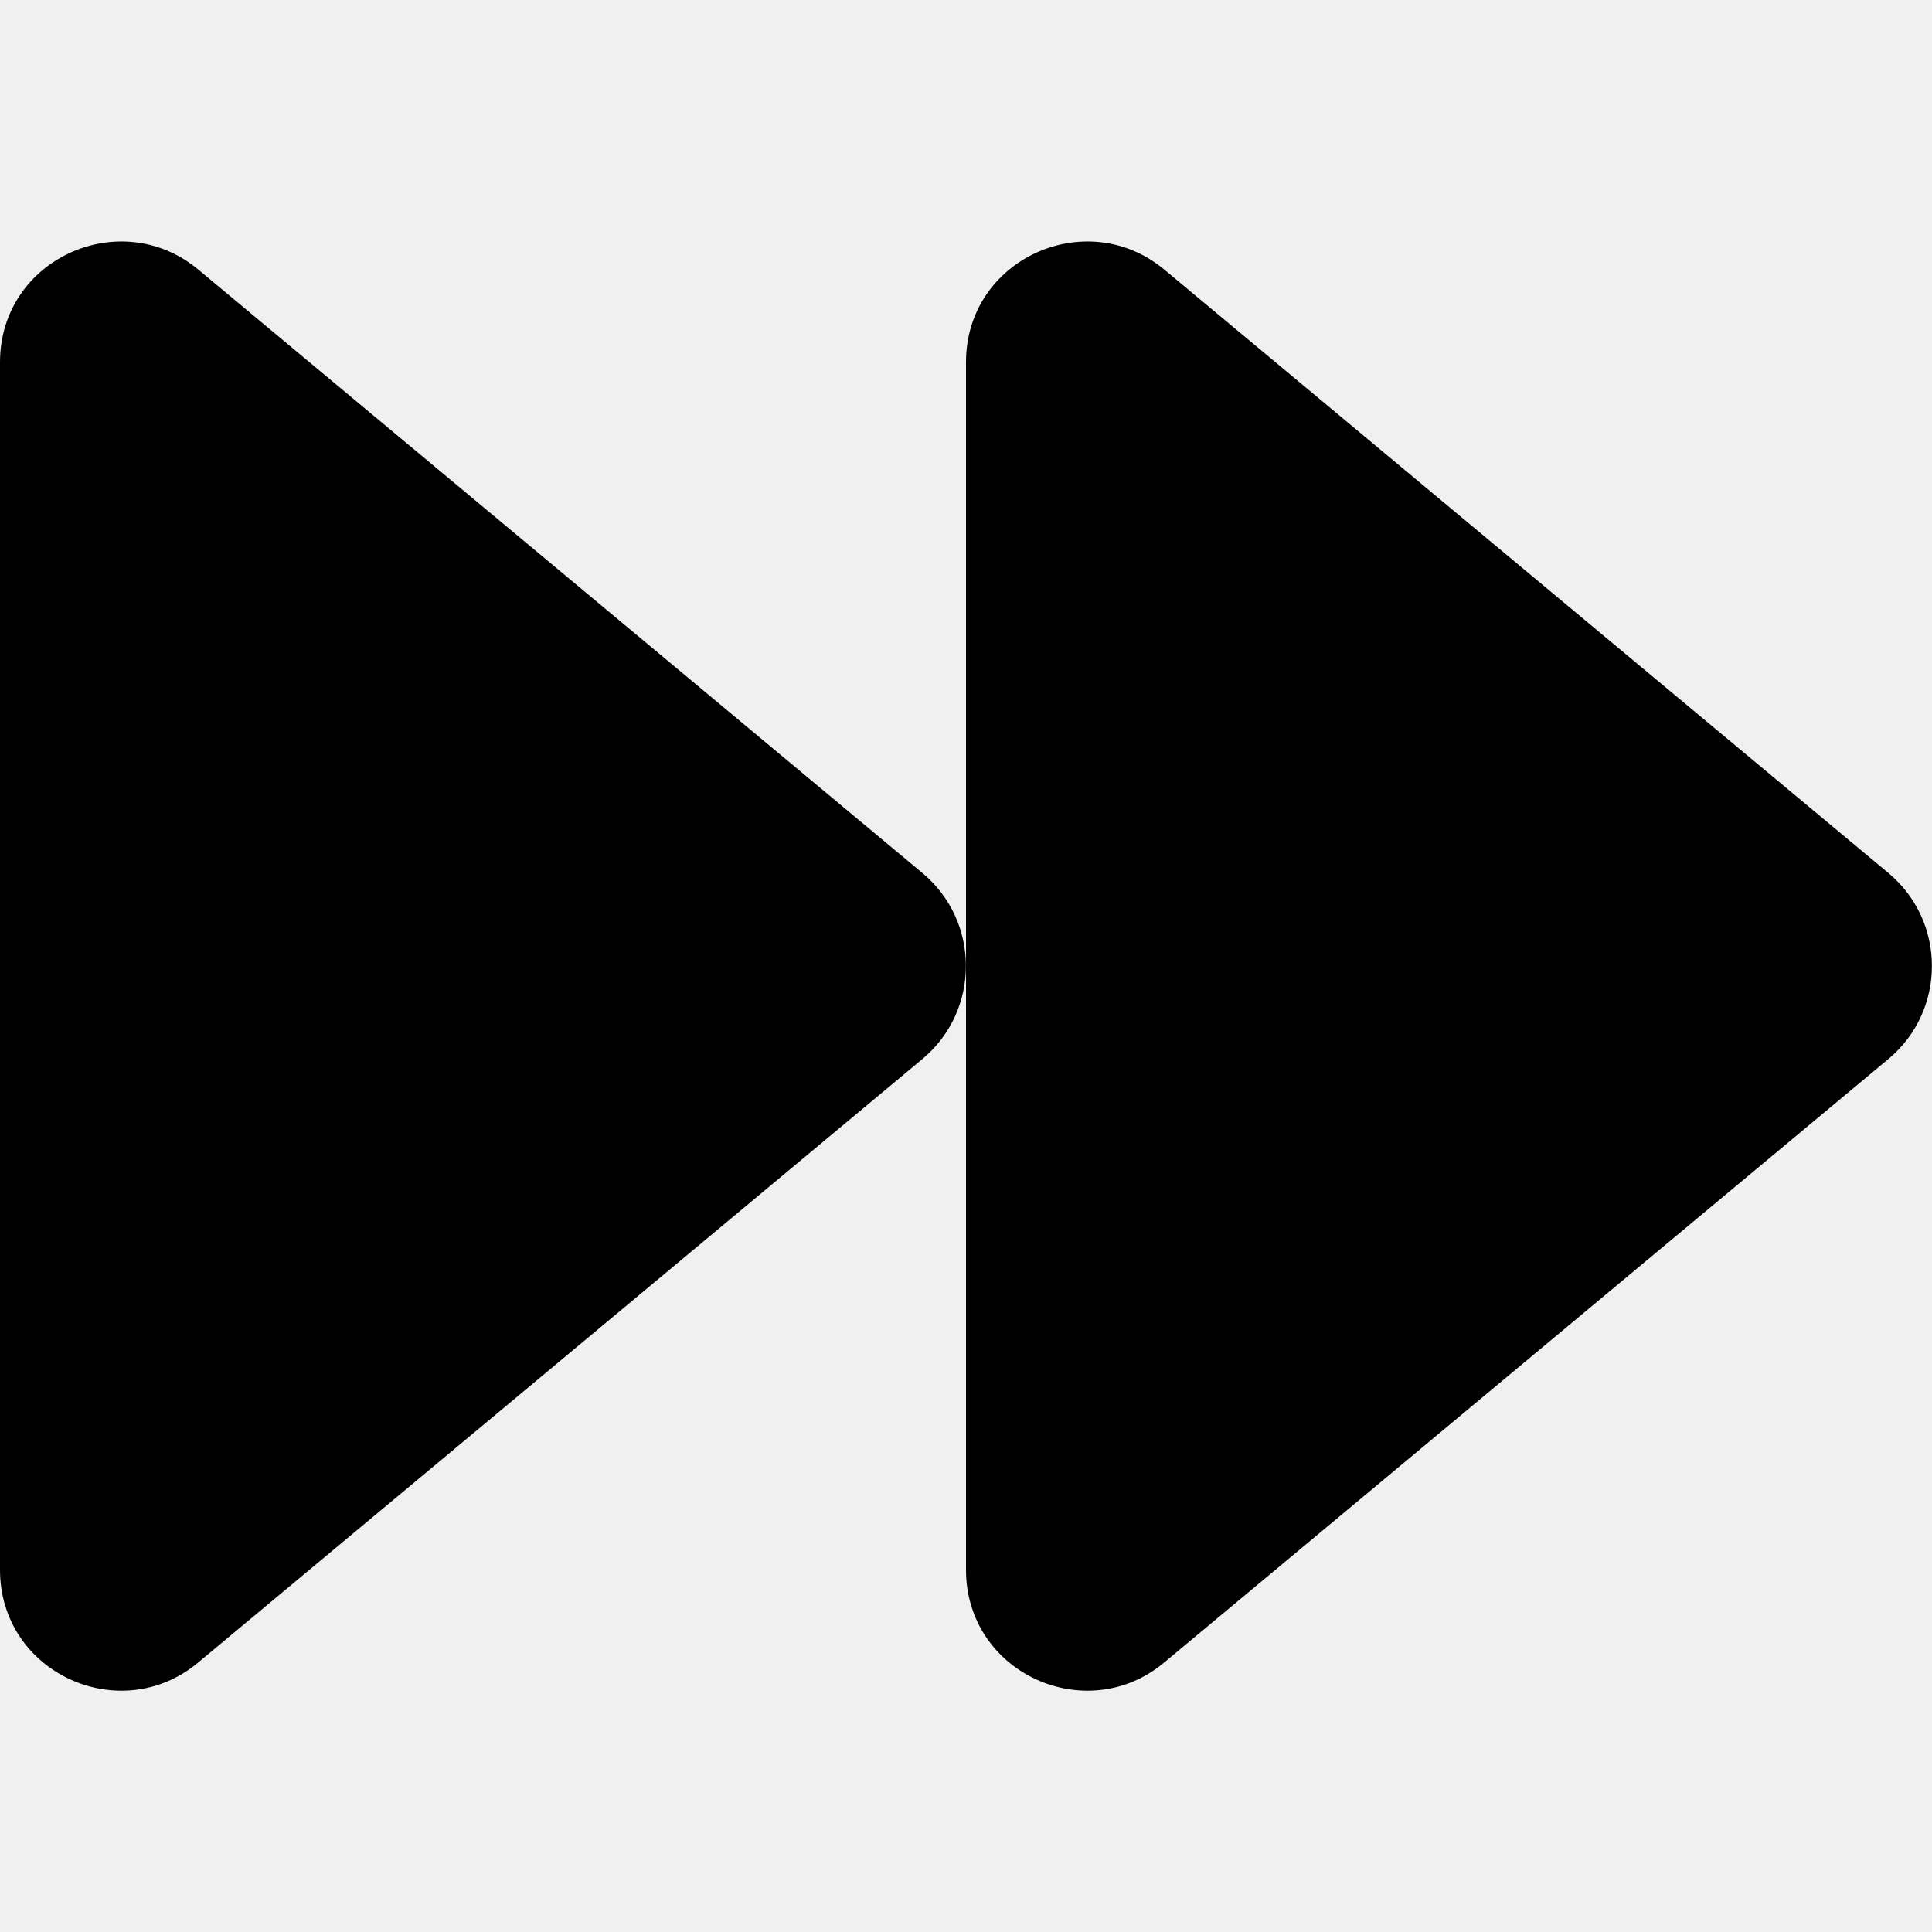
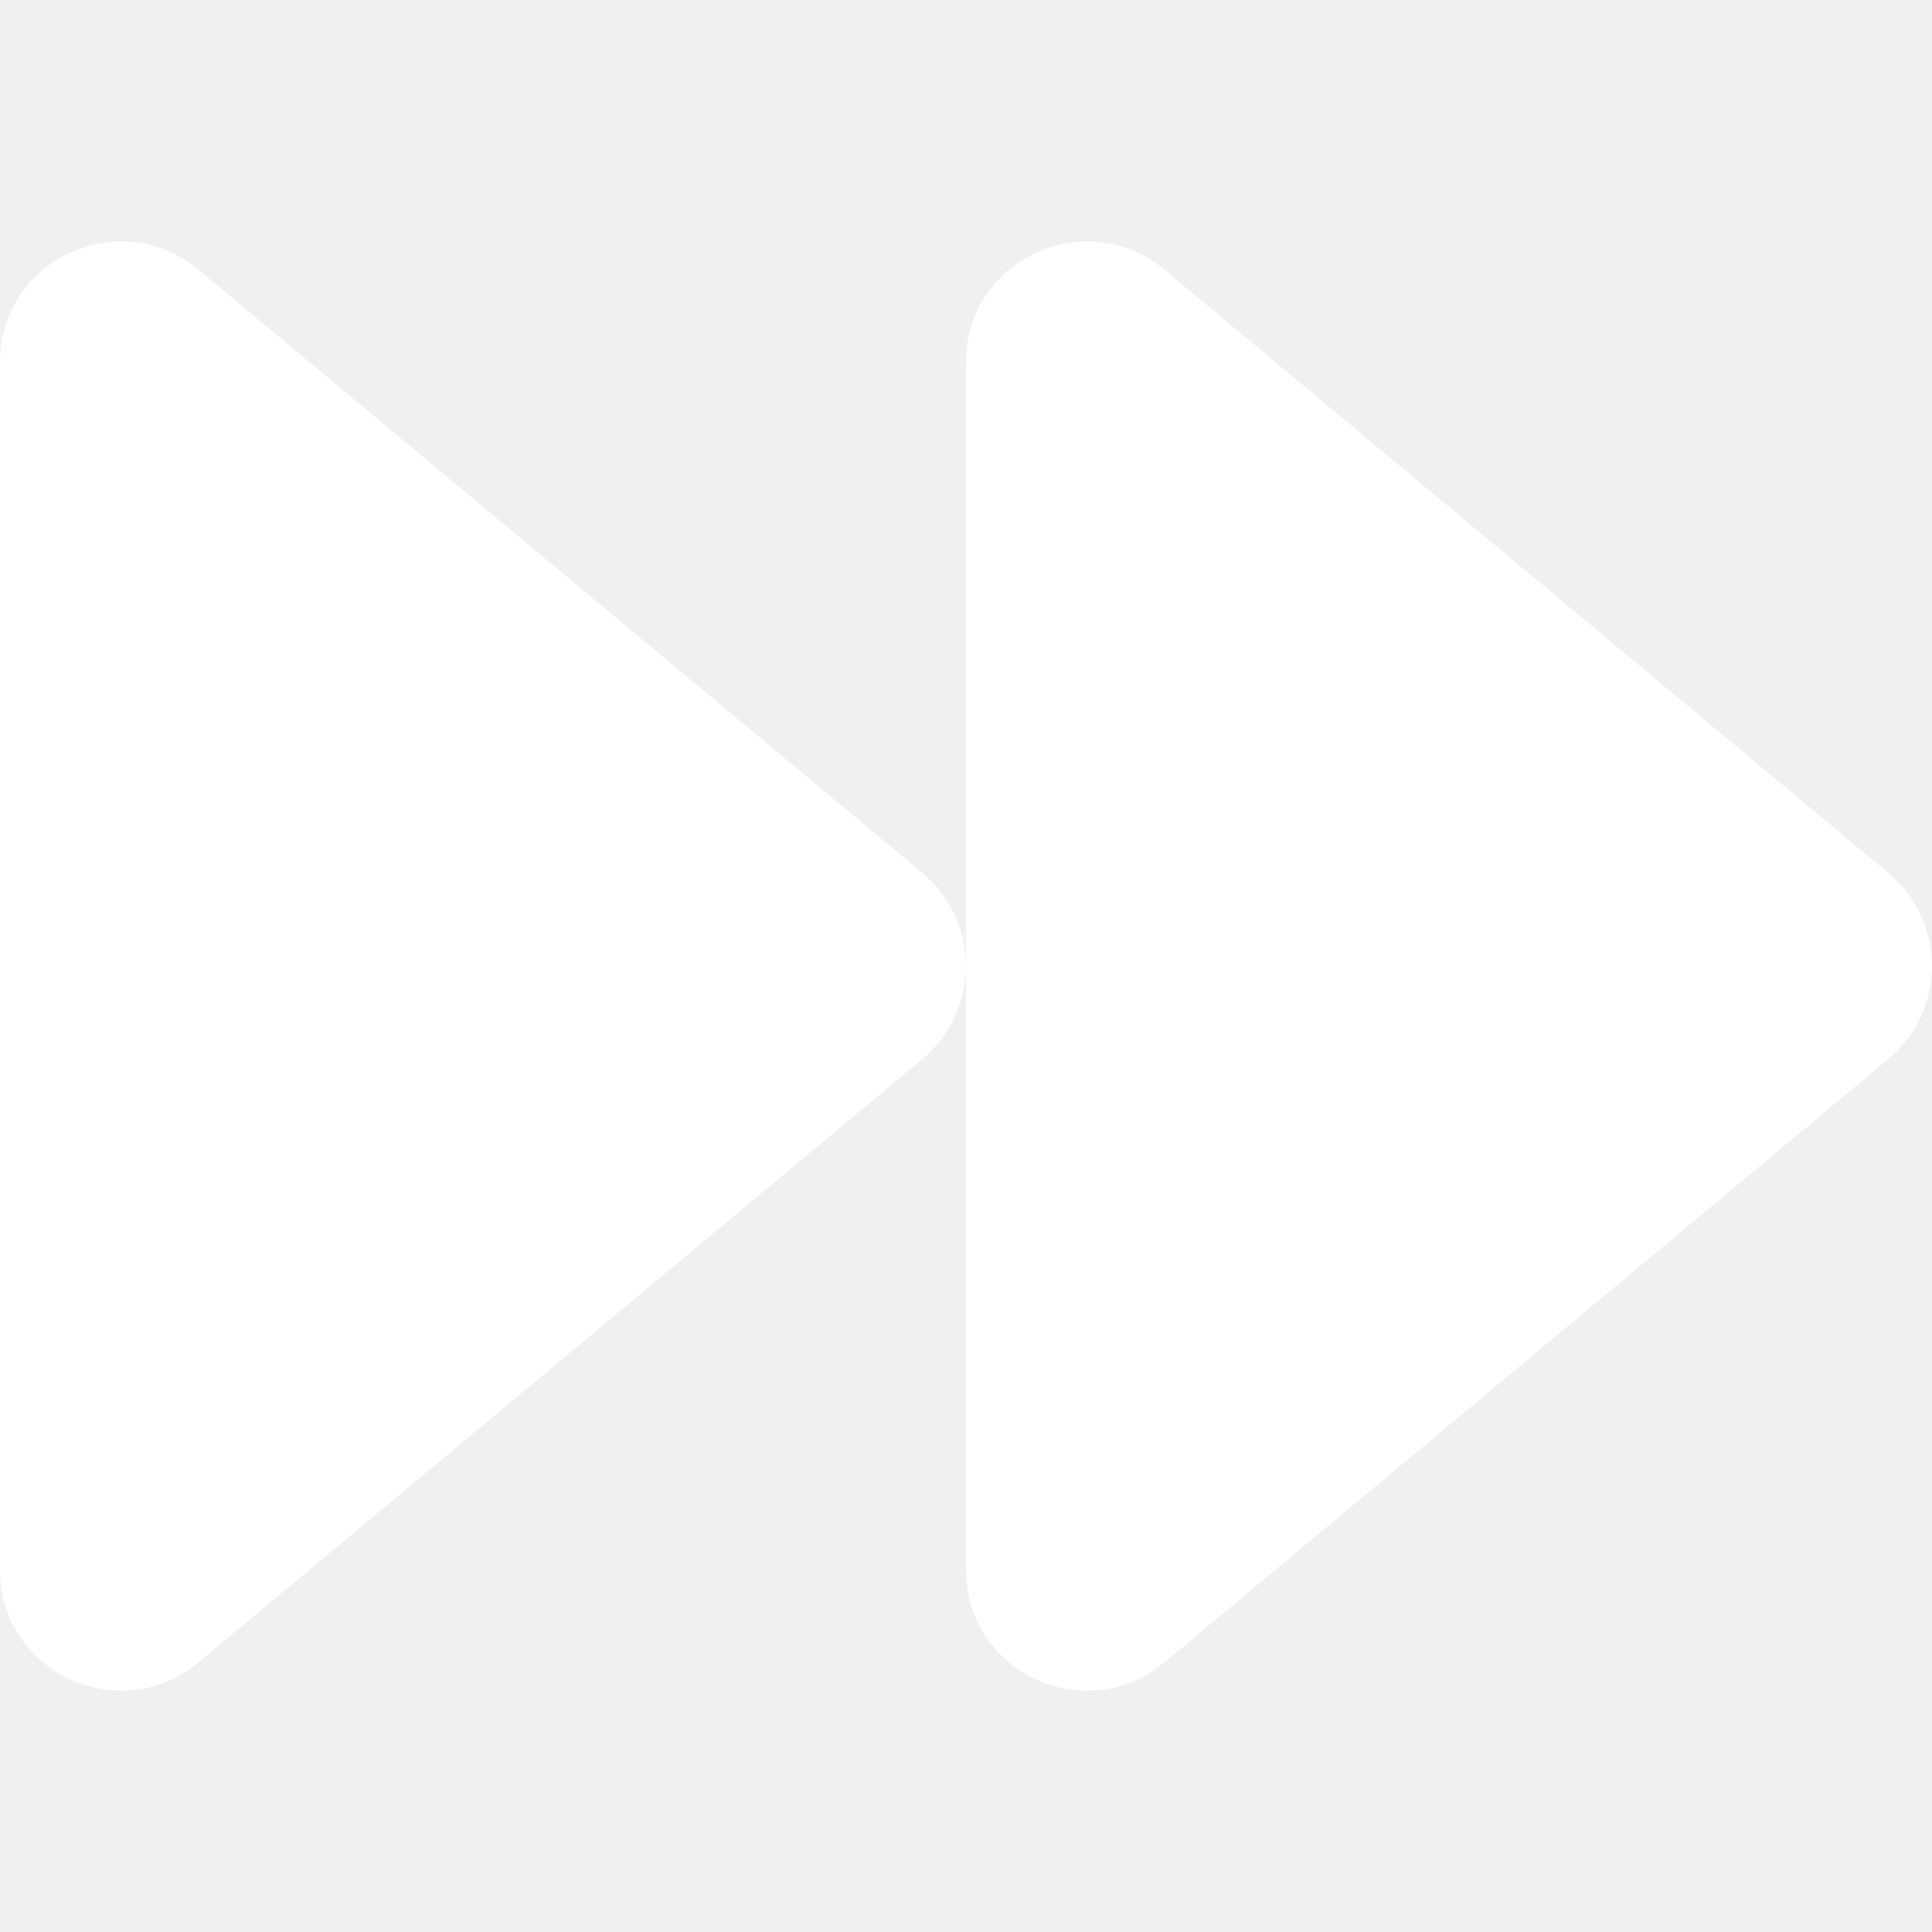
<svg xmlns="http://www.w3.org/2000/svg" aria-hidden="true" focusable="false" data-prefix="fas" data-icon="forward" class="svg-inline--fa fa-forward fa-w-16" role="img" viewBox="0 0 512 512">
-   <path fill="currentColor" d="M500.5 231.4l-192-160C287.9 54.3 256 68.6 256 96v320c0 27.4 31.9 41.8 52.5 24.6l192-160c15.3-12.8 15.3-36.4 0-49.2zm-256 0l-192-160C31.9 54.3 0 68.6 0 96v320c0 27.4 31.9 41.8 52.5 24.6l192-160c15.3-12.8 15.3-36.4 0-49.2z" />
+   <path fill="white" d="M500.5 231.4l-192-160C287.9 54.3 256 68.6 256 96v320c0 27.4 31.9 41.8 52.5 24.6l192-160c15.3-12.8 15.3-36.4 0-49.2zm-256 0l-192-160C31.9 54.3 0 68.6 0 96v320c0 27.4 31.9 41.8 52.5 24.6l192-160c15.3-12.8 15.3-36.4 0-49.2z" />
</svg>
